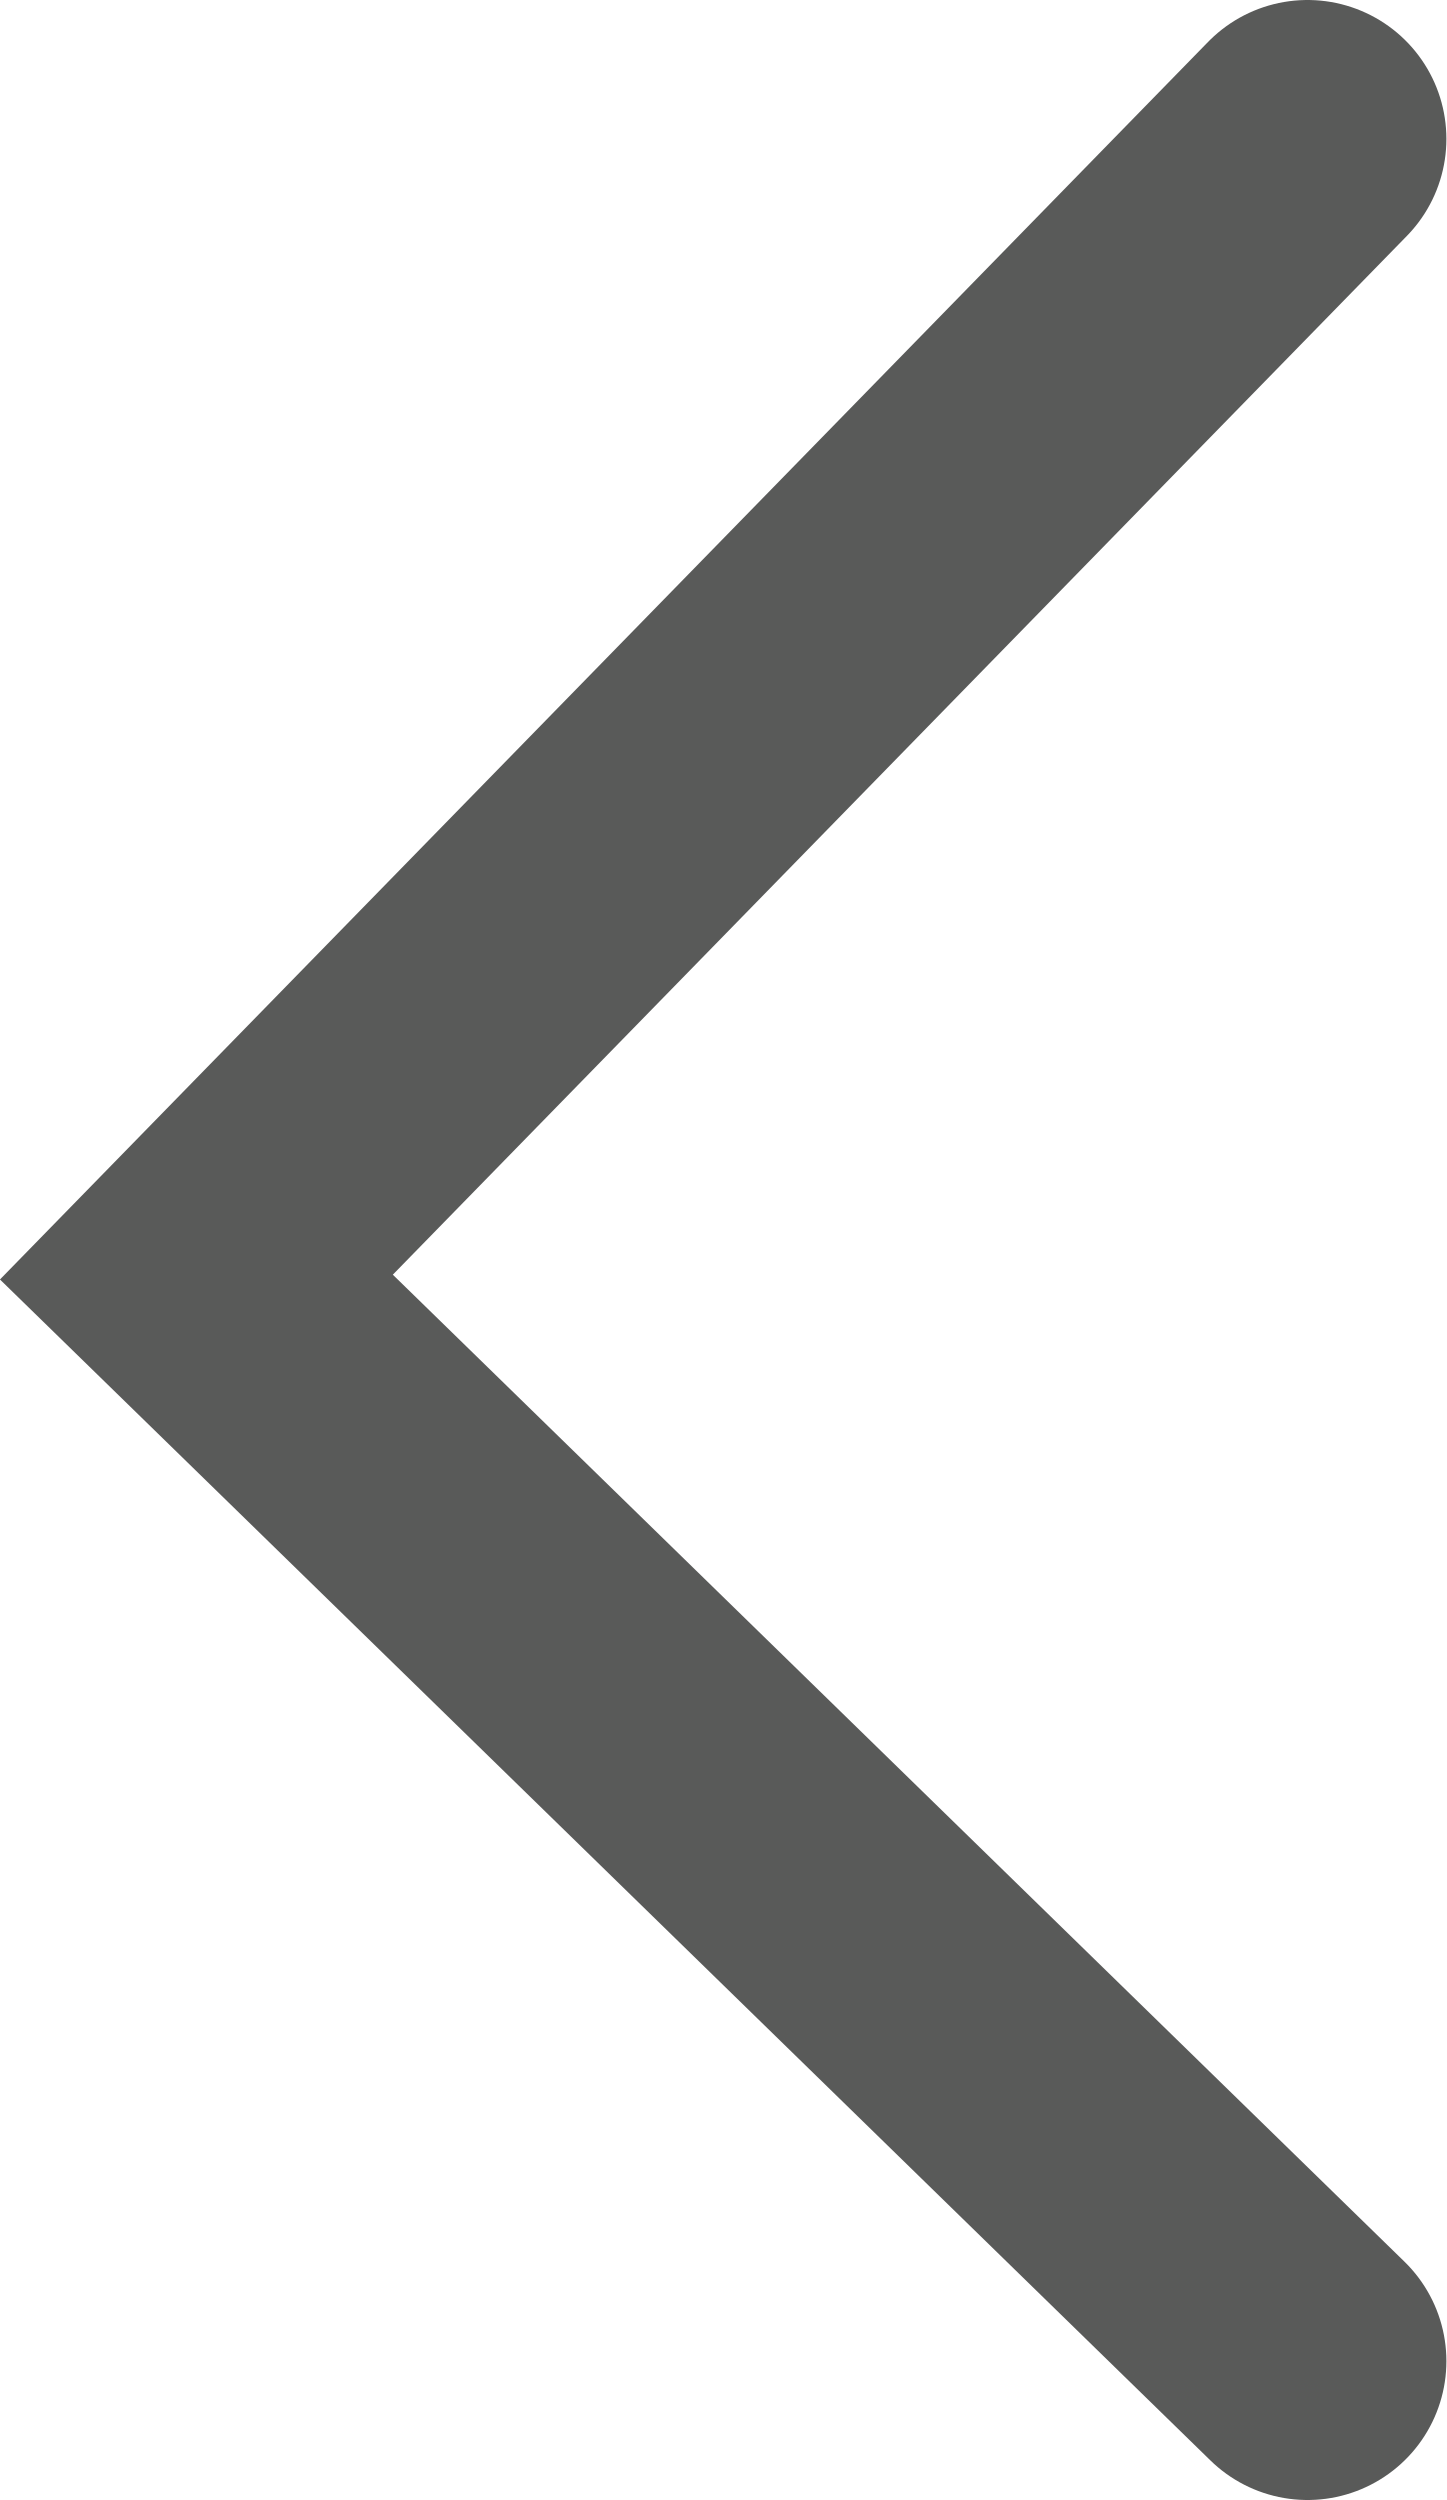
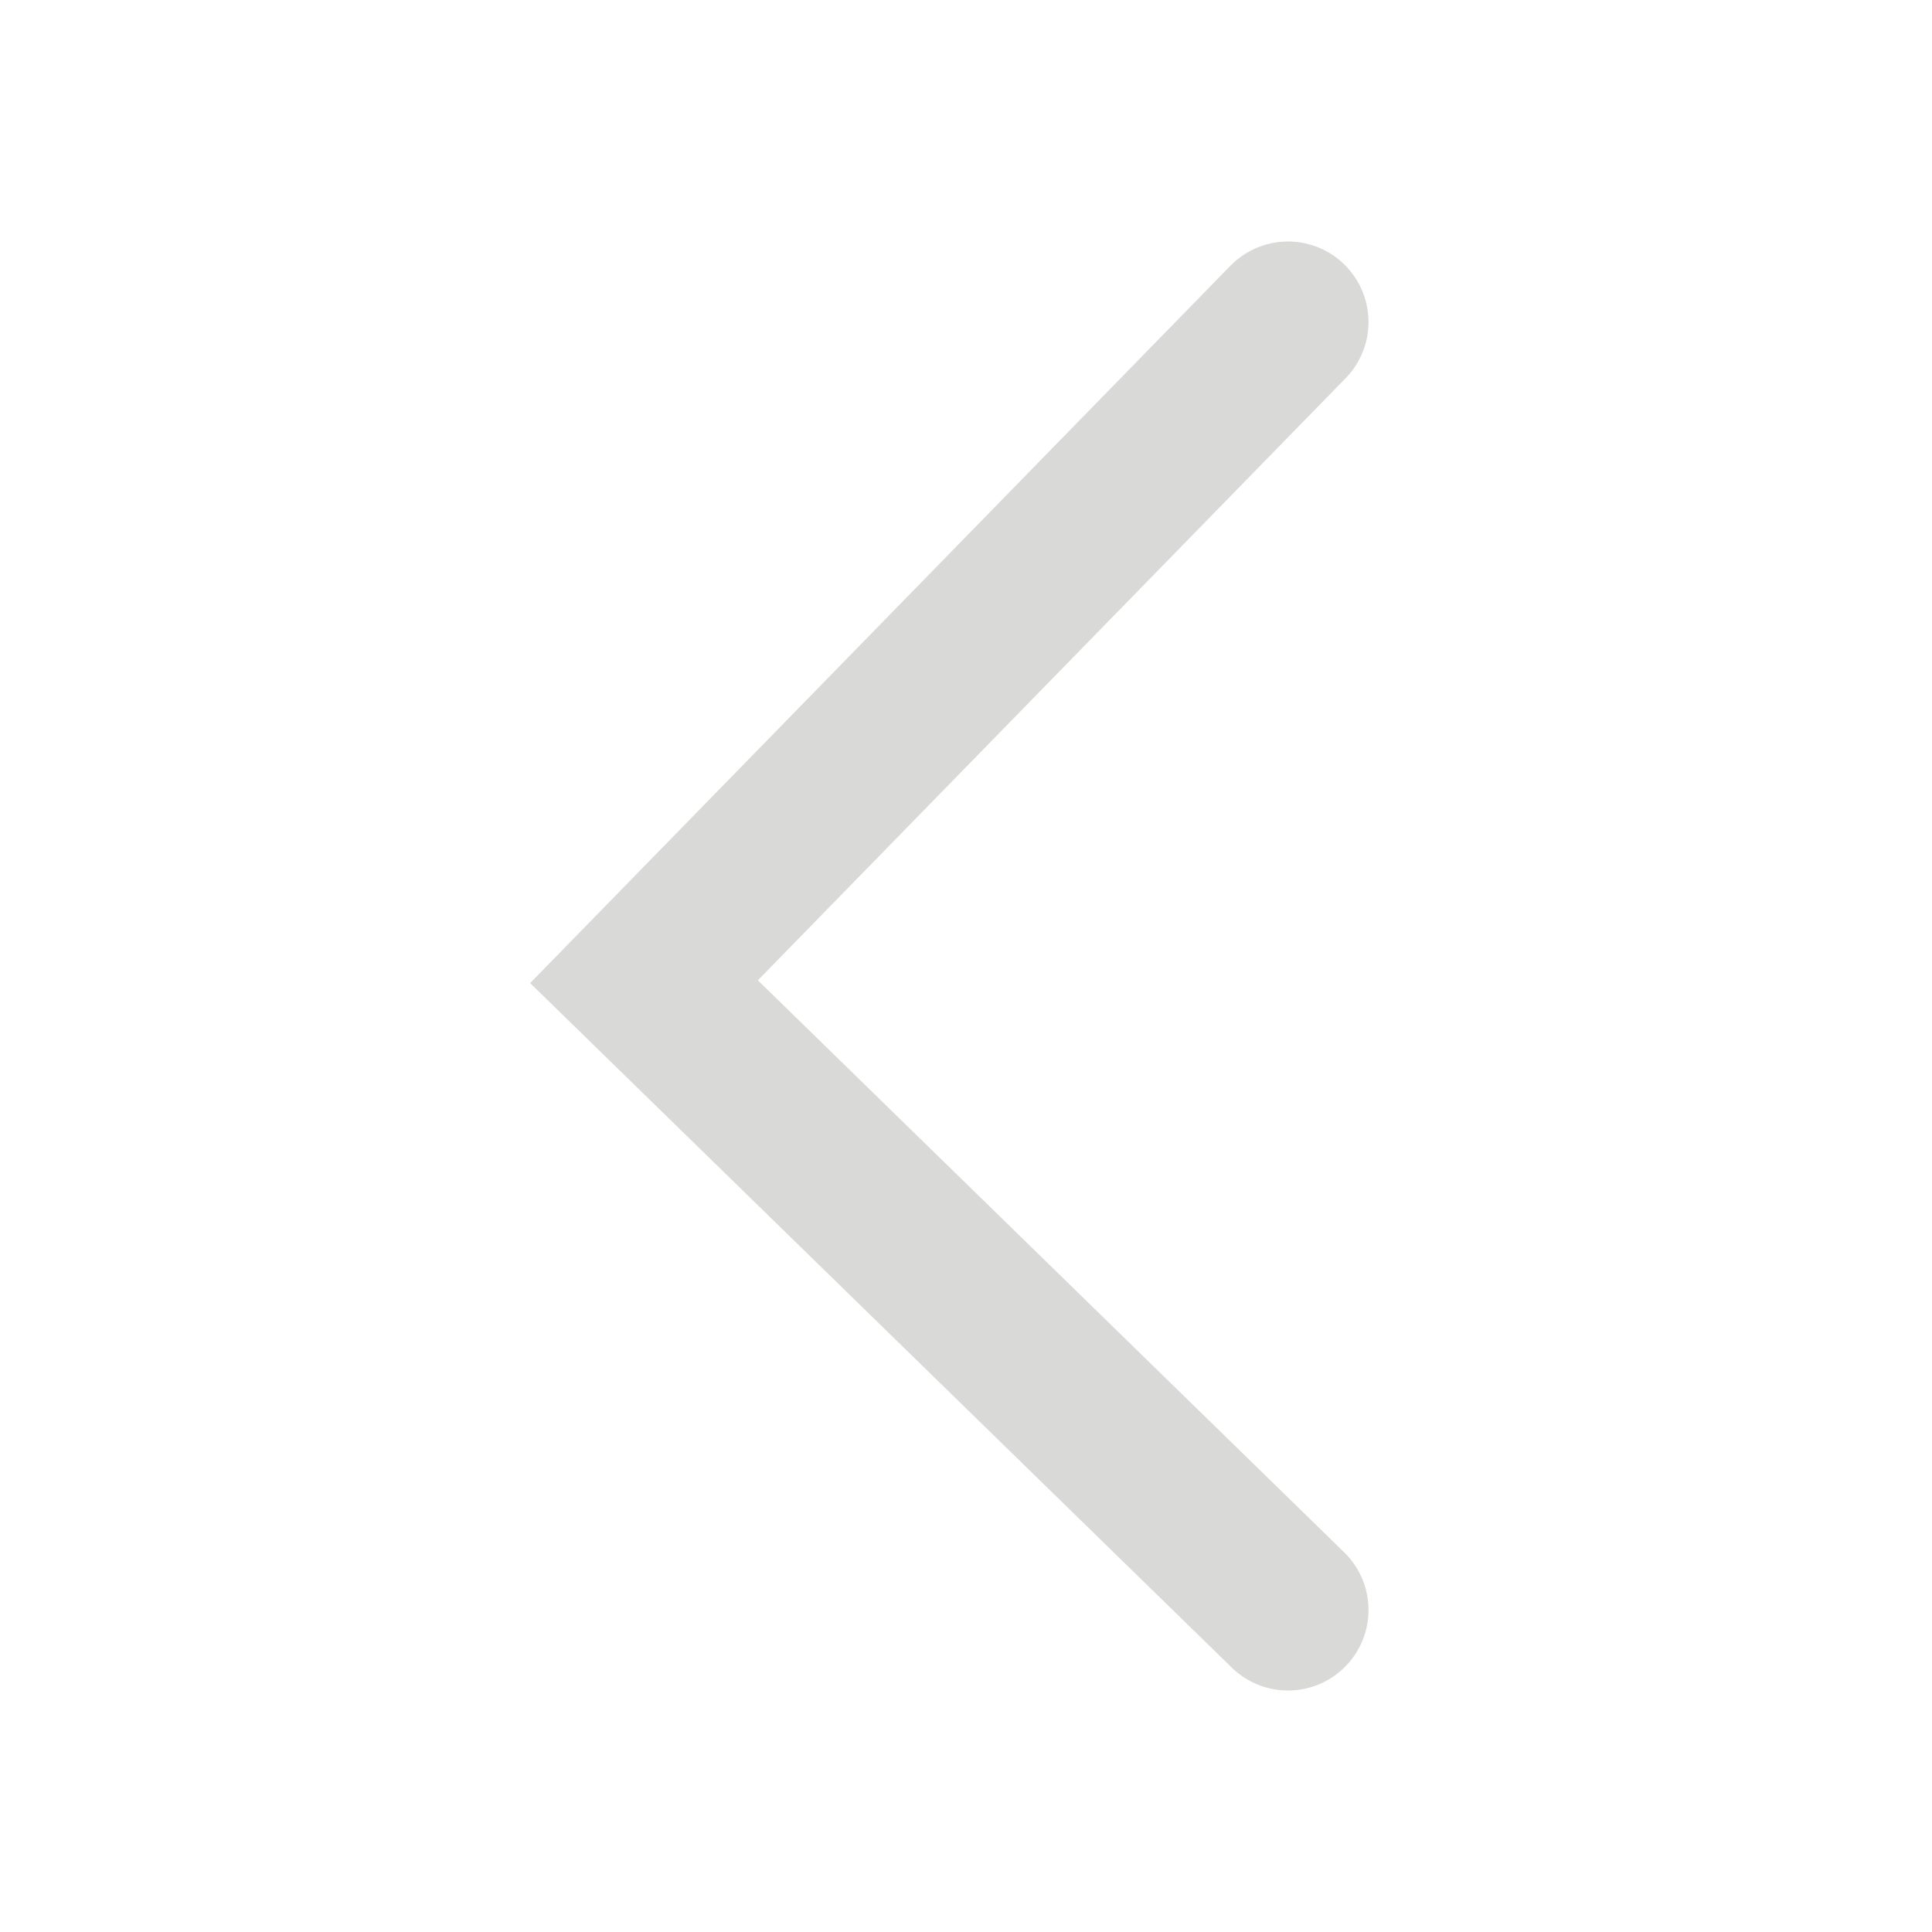
- <svg xmlns="http://www.w3.org/2000/svg" preserveAspectRatio="none" overflow="visible" style="display: block;" width="10.414" height="18" viewBox="0 0 10.414 18" fill="none">
-   <path id="Vector 2" d="M9.414 1L1.414 9.195L9.414 17" stroke="#595A59" stroke-width="2" stroke-linecap="round" />
+ <svg xmlns="http://www.w3.org/2000/svg" preserveAspectRatio="none" overflow="visible" style="display: block;" width="24" height="24" viewBox="0 0 24 24" fill="none">
+   <g id="KIRI/Icon/Navigation/Back">
+     <path id="Vector 2" d="M16 4L8 12.195L16 20" stroke-width="2" stroke-linecap="round" stroke="#D9D9D8" />
+   </g>
</svg>
